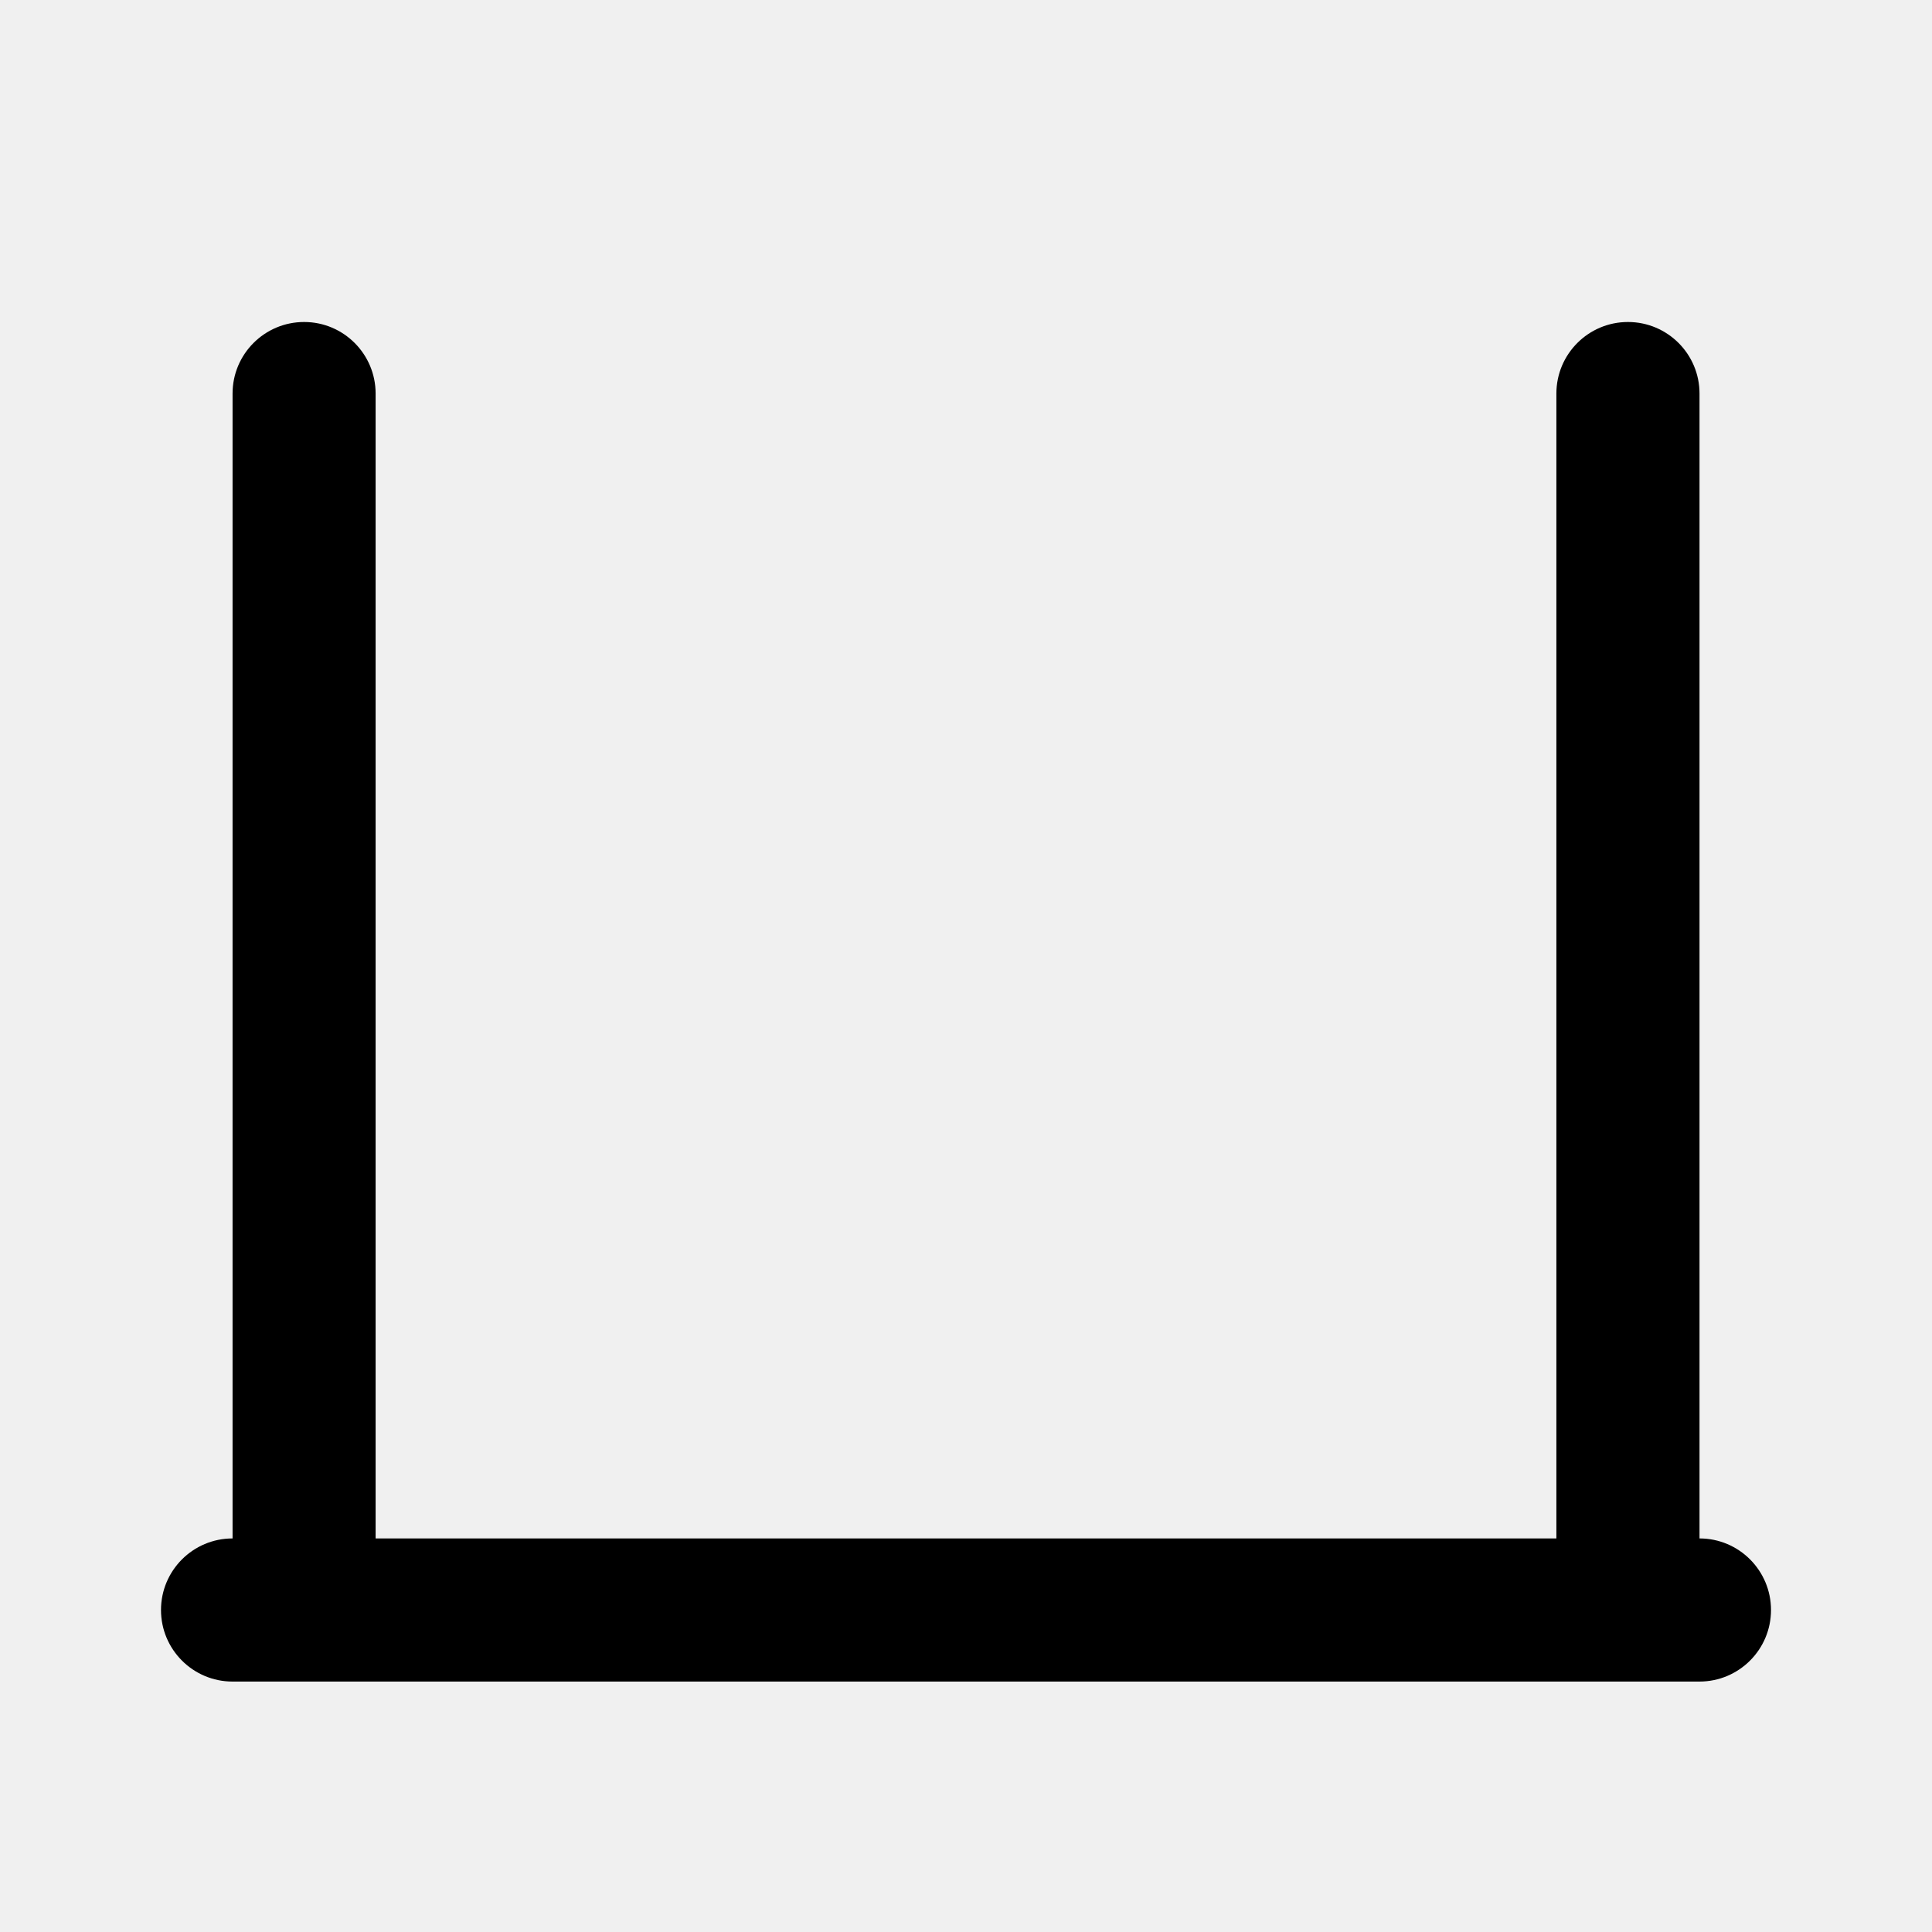
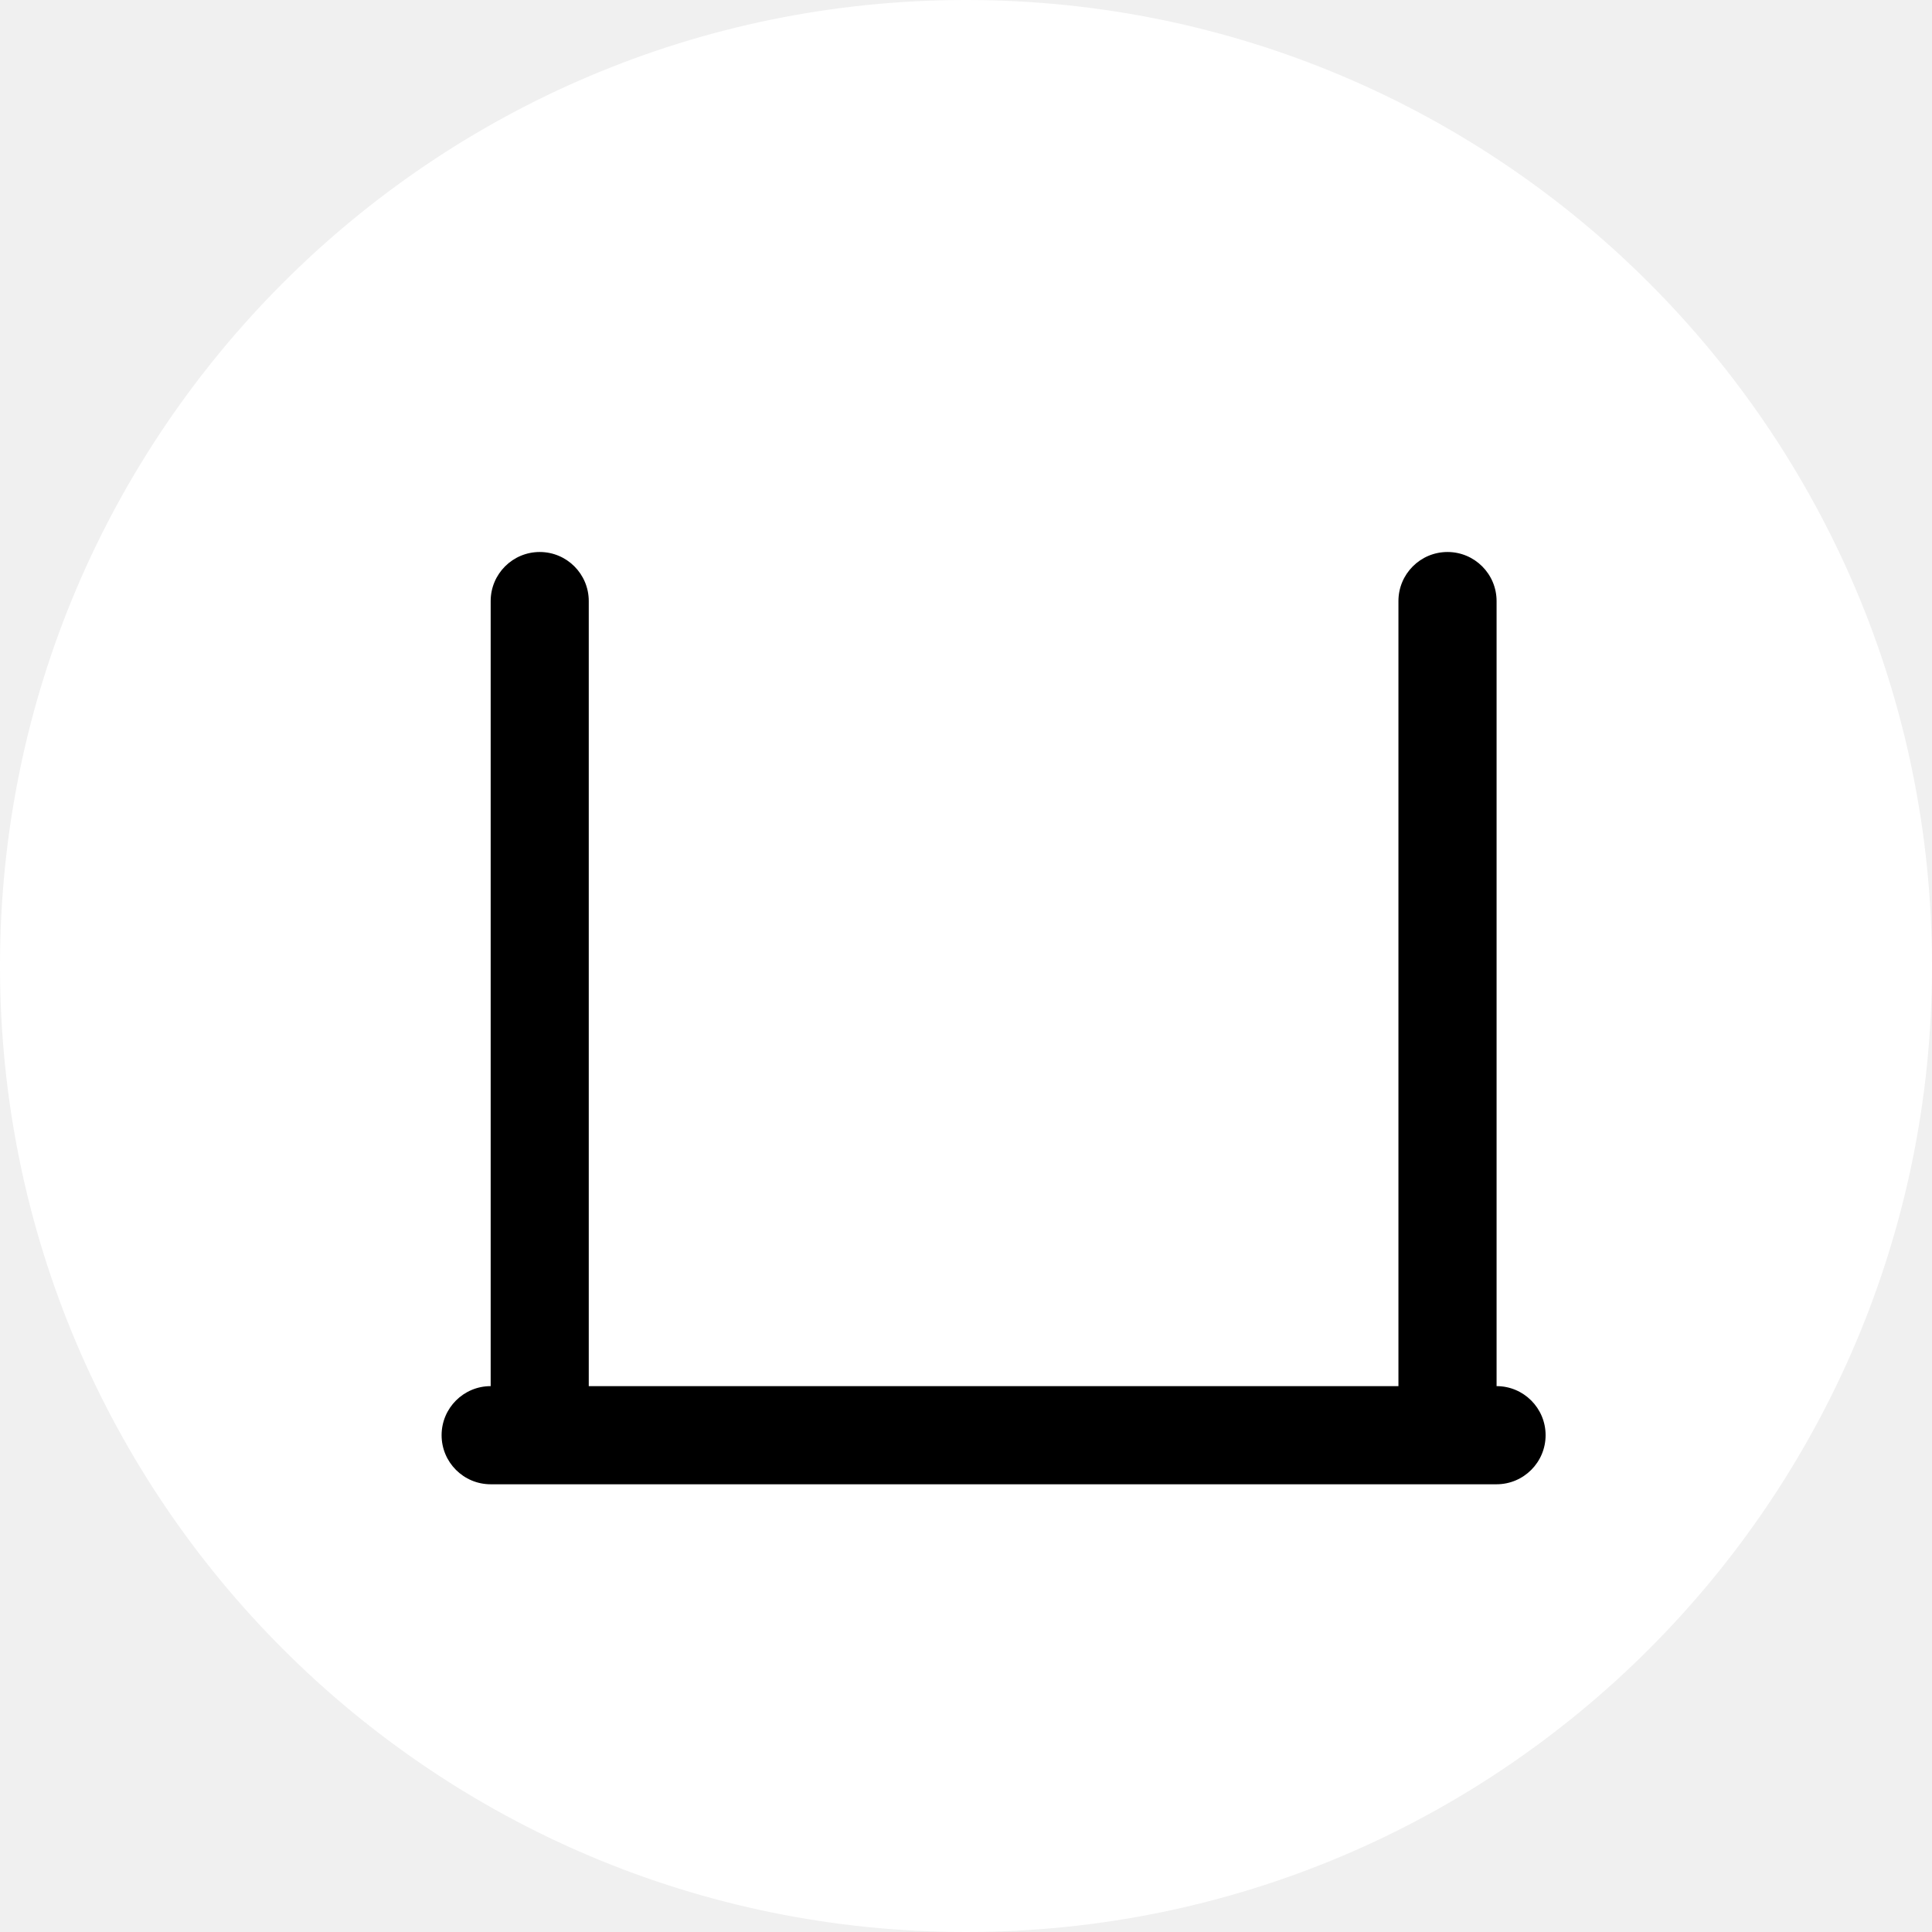
- <svg xmlns="http://www.w3.org/2000/svg" width="24" height="24" viewBox="0 0 24 24" fill="none">
-   <g id="OT">
-     <path fill-rule="evenodd" clip-rule="evenodd" d="M3.778 20.889L3.776 20.889H2.889C2.398 20.889 2 20.491 2 20C2 19.509 2.398 19.111 2.889 19.111L2.889 4.889C2.889 4.398 3.287 4 3.778 4C4.268 4 4.666 4.398 4.666 4.889L4.666 19.111L19.334 19.111V4.889C19.334 4.398 19.732 4 20.223 4C20.714 4 21.112 4.398 21.112 4.889V19.111C21.602 19.111 22 19.509 22 20C22 20.491 21.602 20.889 21.111 20.889H20.223C20.223 20.889 20.223 20.889 20.223 20.889C20.223 20.889 20.223 20.889 20.223 20.889L3.779 20.889L3.778 20.889Z" fill="black" />
-   </g>
+ <svg xmlns="http://www.w3.org/2000/svg" width="35" height="35" viewBox="0 0 35 35" fill="none">
+   <circle cx="17.5" cy="17.5" r="17.5" fill="white" />
+   <path fill-rule="evenodd" clip-rule="evenodd" d="M9.778 26.889L9.776 26.889H8.889C8.398 26.889 8 26.491 8 26C8 25.509 8.398 25.111 8.889 25.111L8.889 10.889C8.889 10.398 9.287 10 9.778 10C10.268 10 10.666 10.398 10.666 10.889L10.666 25.111L25.334 25.111V10.889C25.334 10.398 25.732 10 26.223 10C26.714 10 27.112 10.398 27.112 10.889V25.111C27.602 25.111 28 25.509 28 26C28 26.491 27.602 26.889 27.111 26.889H26.223C26.223 26.889 26.223 26.889 26.223 26.889C26.223 26.889 26.223 26.889 26.223 26.889L9.779 26.889L9.778 26.889Z" fill="black" />
</svg>
